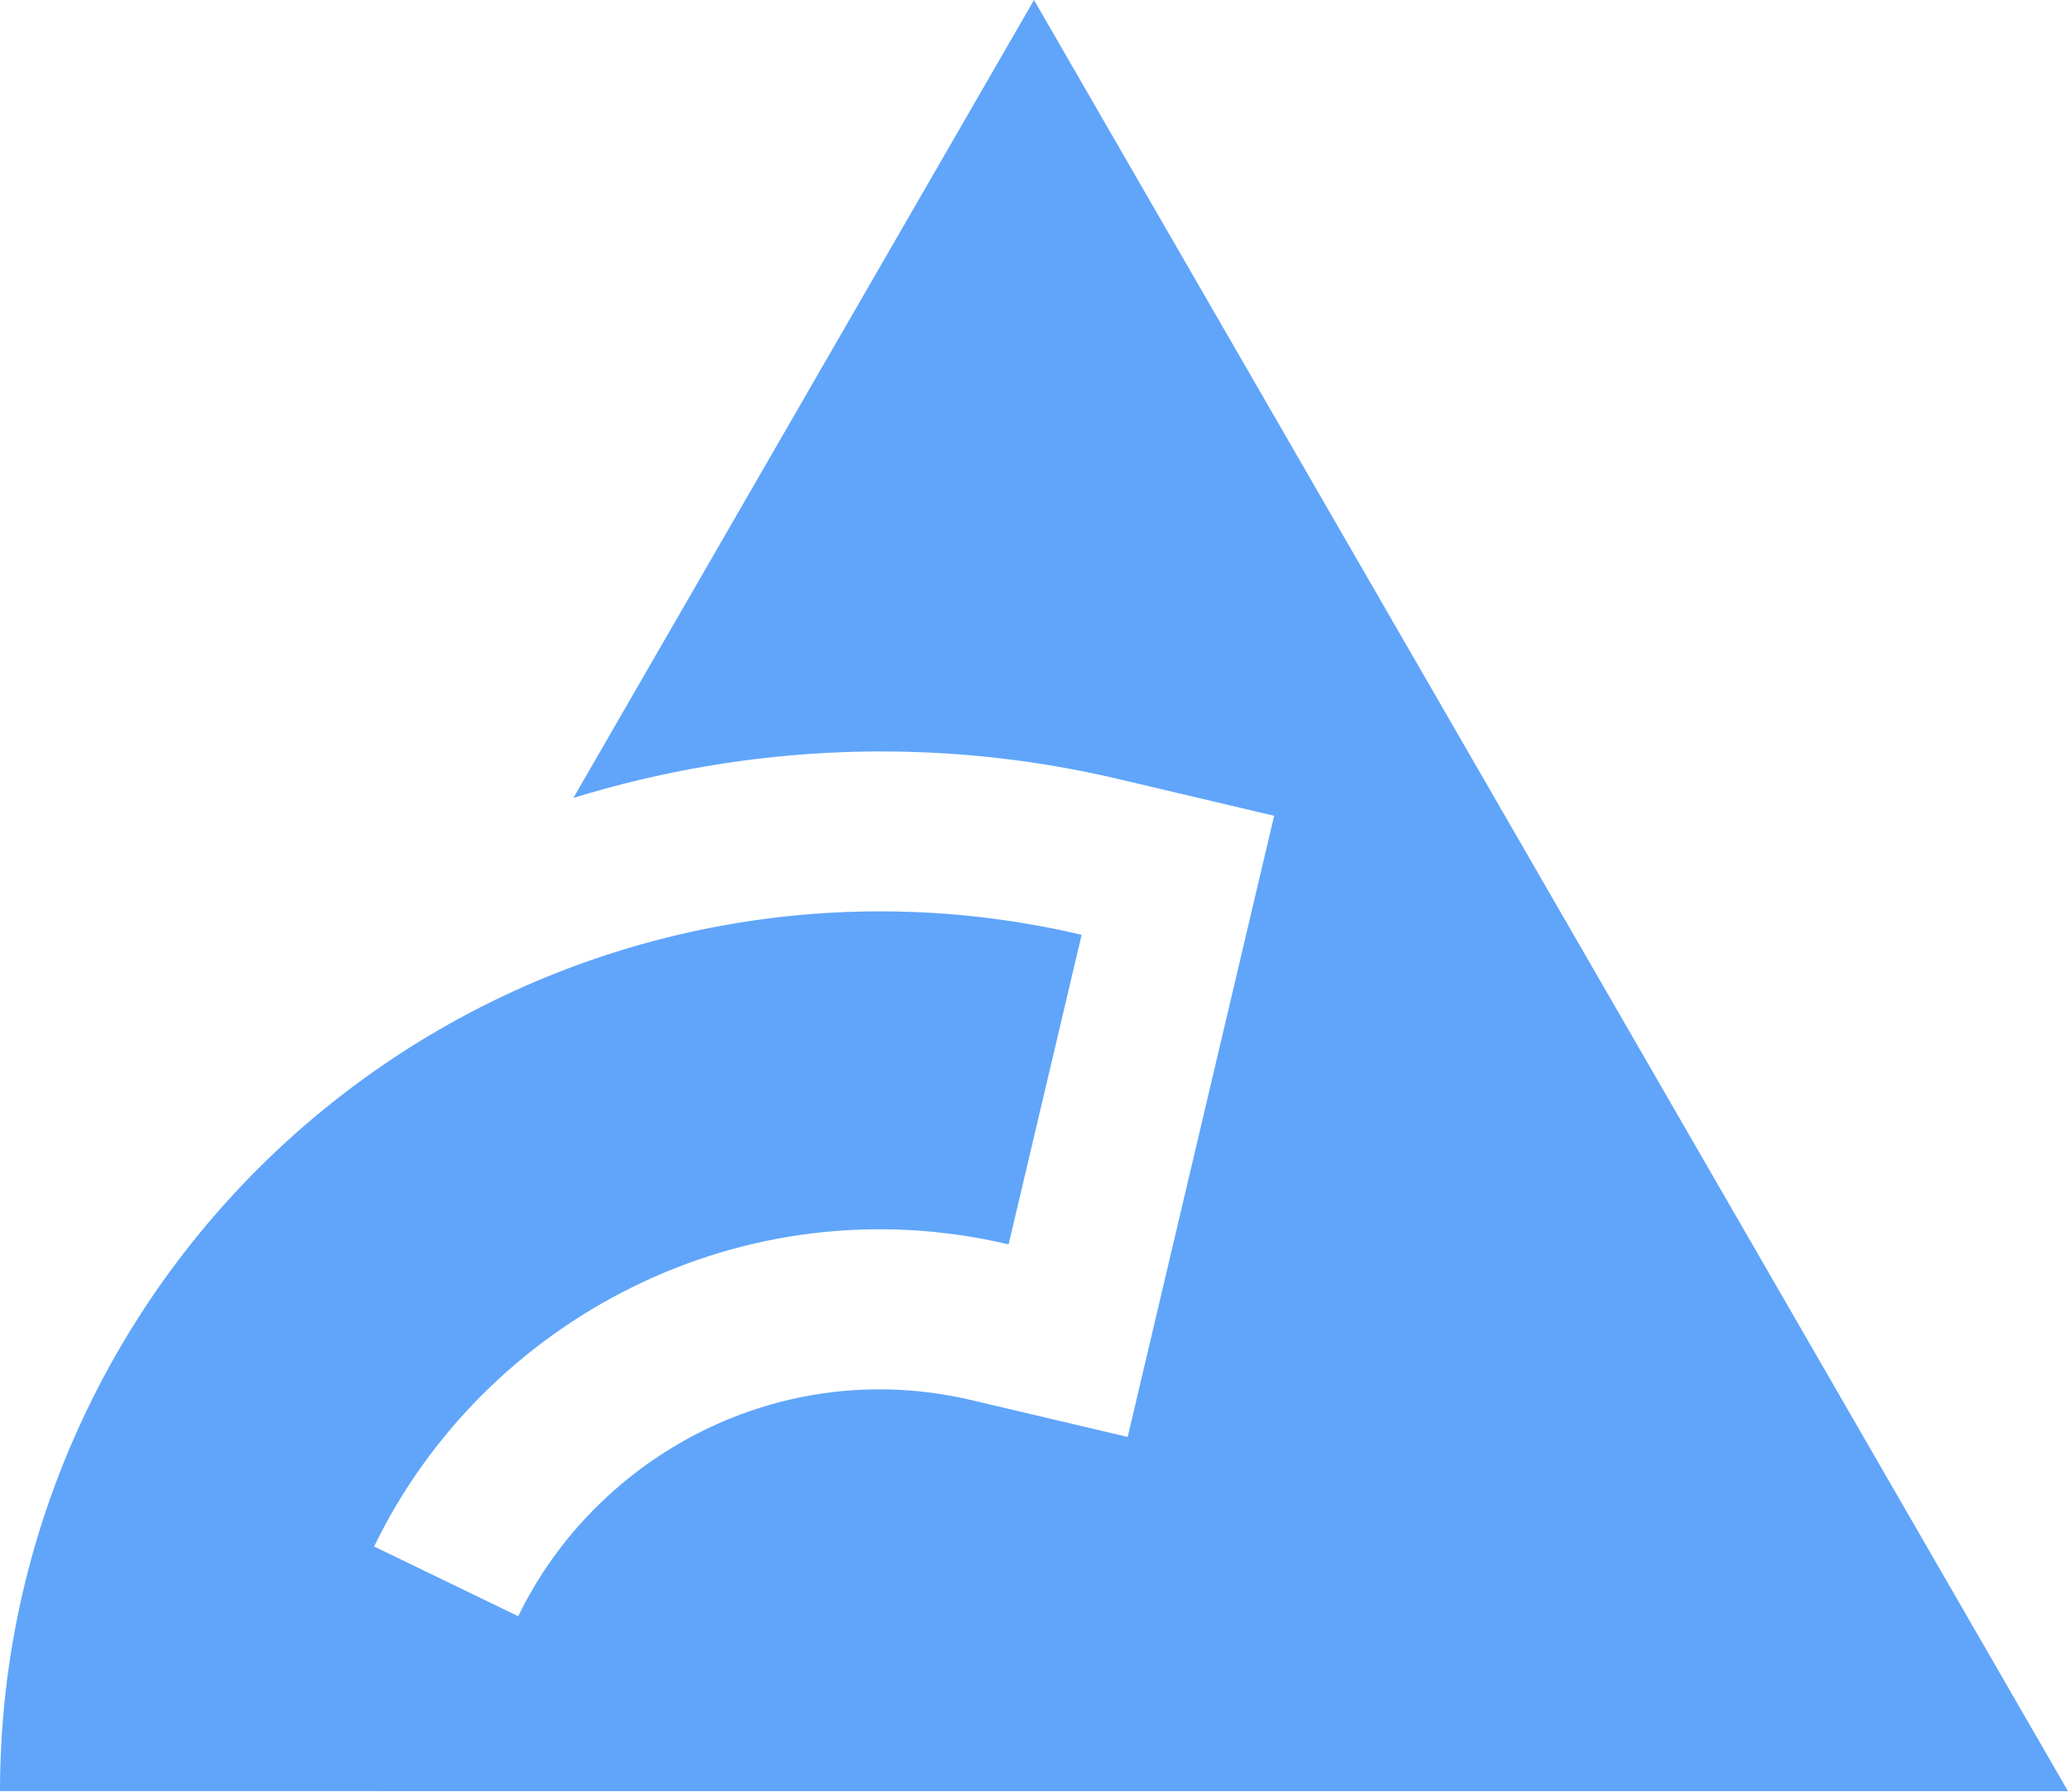
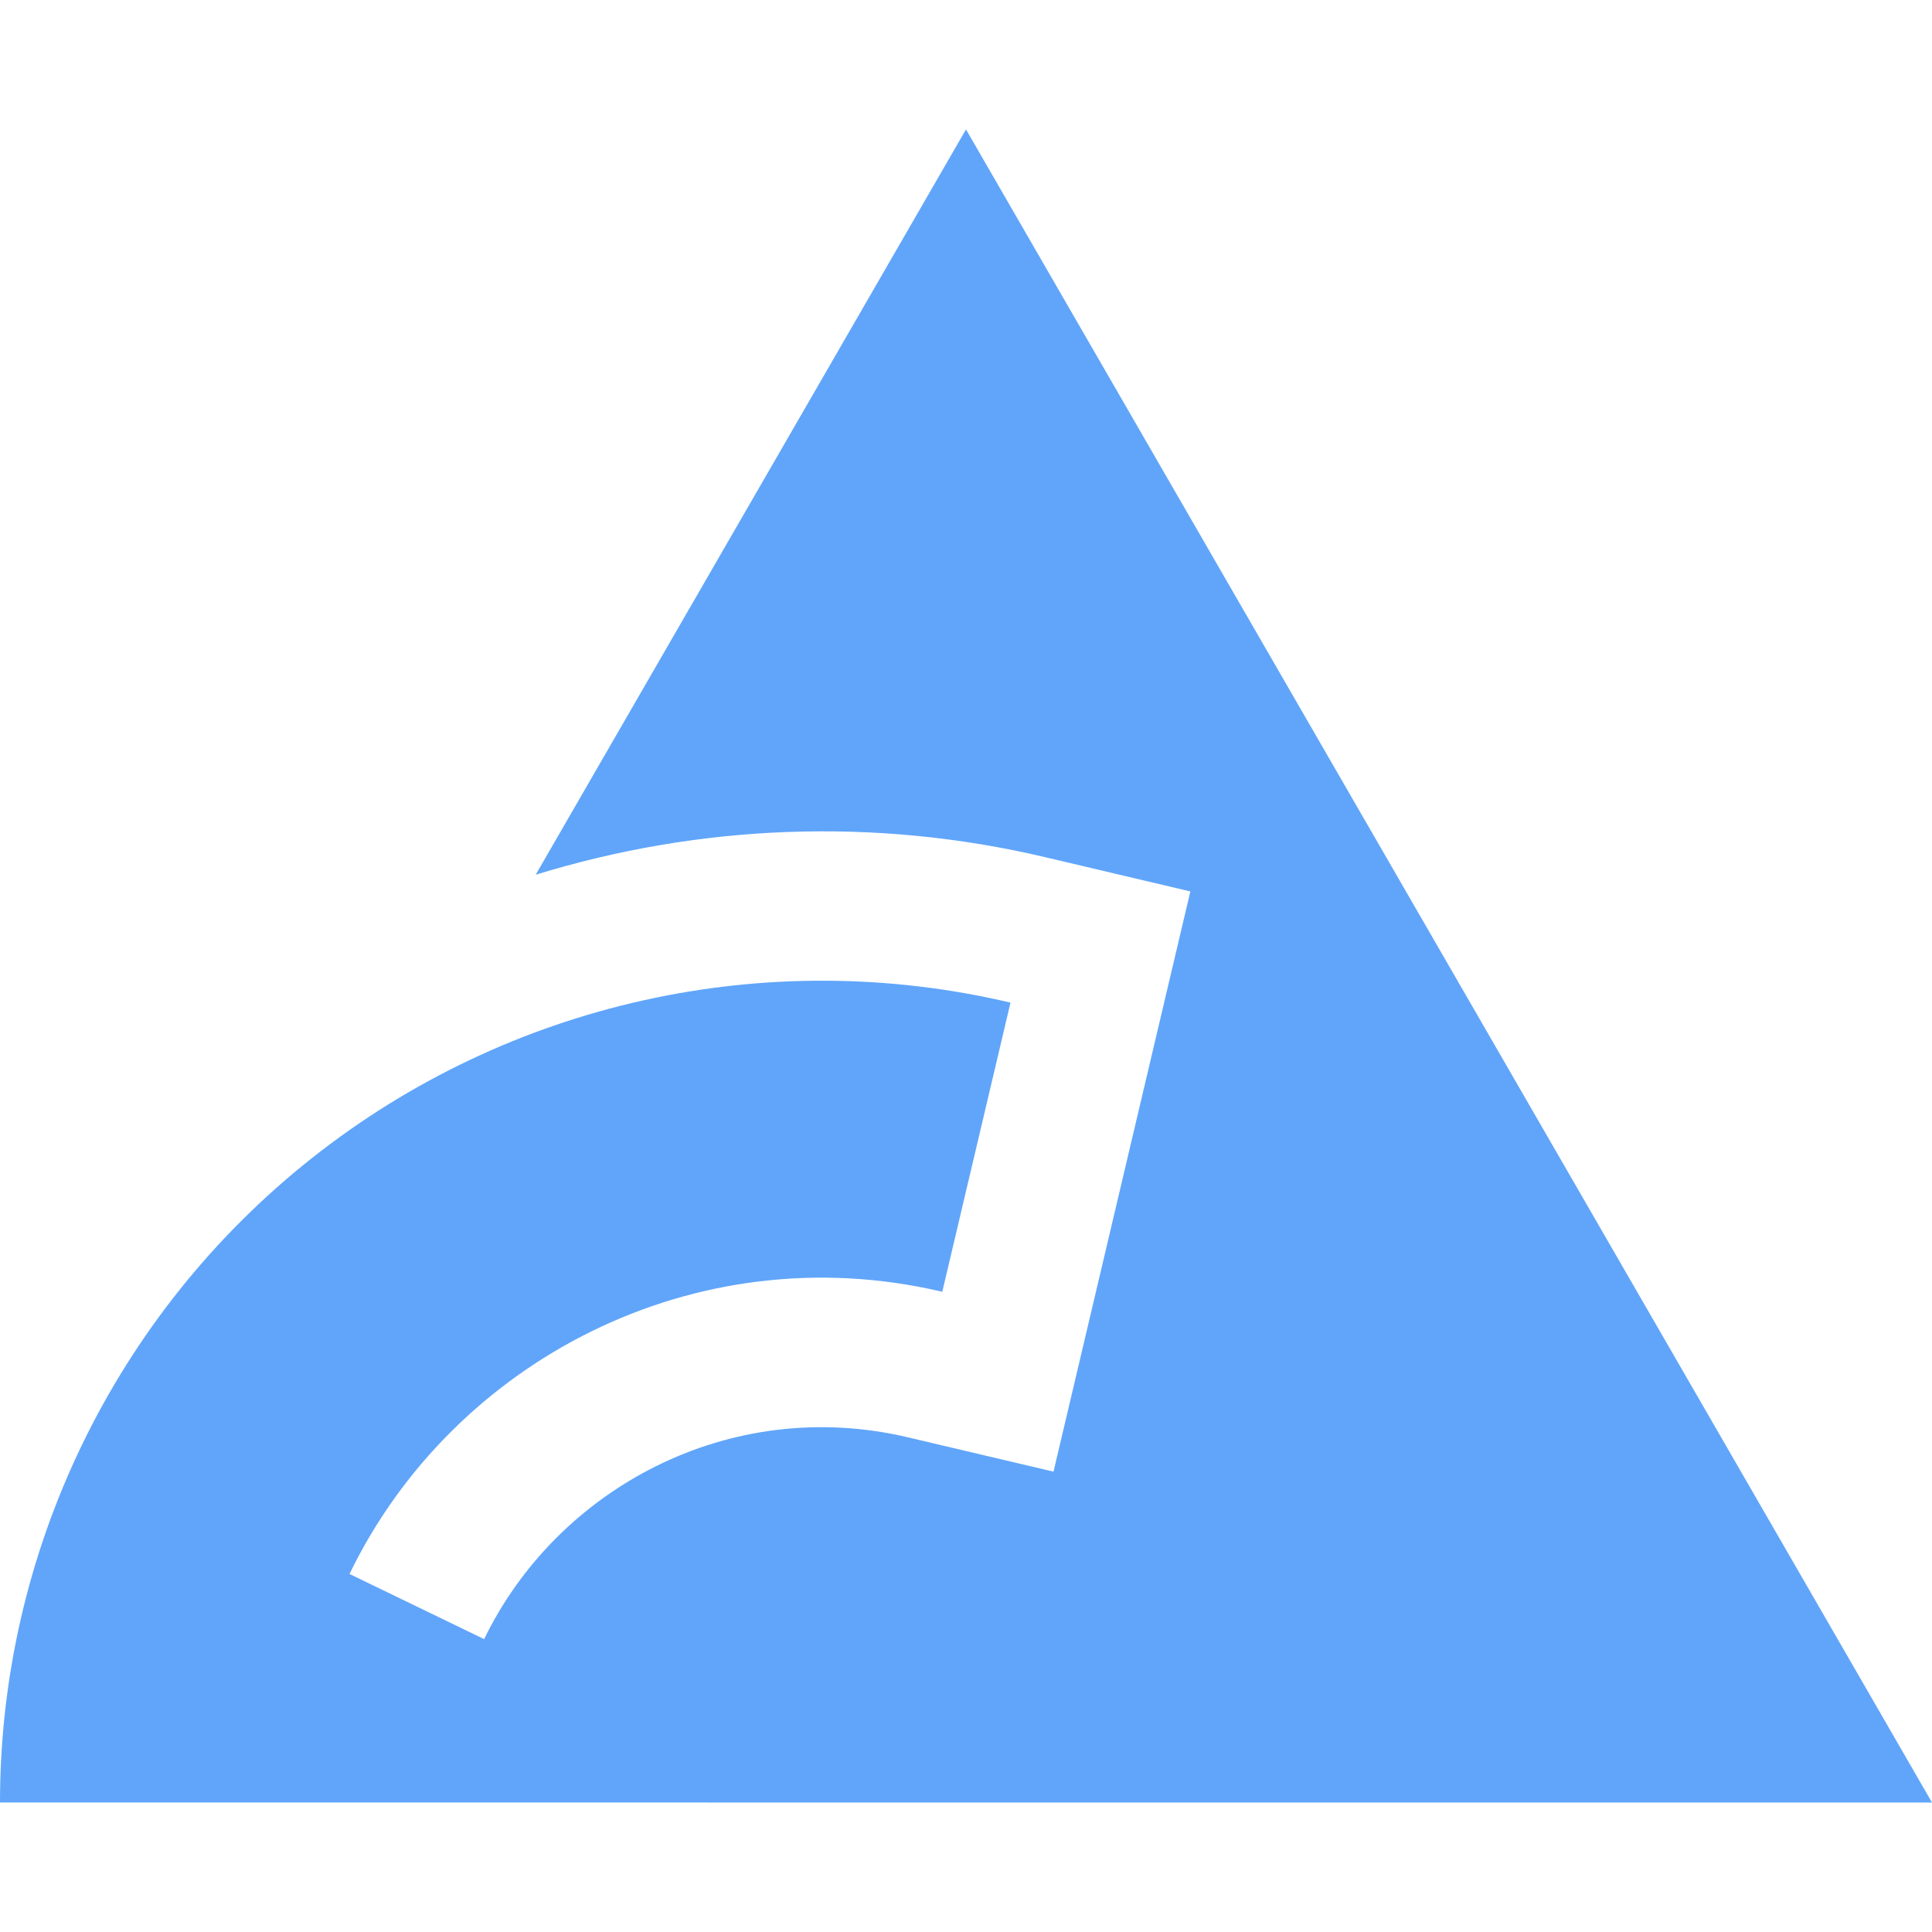
- <svg xmlns="http://www.w3.org/2000/svg" width="64" height="55.425" version="1.0">
+ <svg xmlns="http://www.w3.org/2000/svg" width="64" height="64" version="1.0">
  <rect id="background" width="100%" height="100%" fill="none" />
-   <path id="emblem" d="m32 0-14.255 24.69c5.409-1.668 11.228-1.915 16.869-0.584l4.818 1.137-4.533 19.22-4.825-1.137c-5.929-1.399-11.628 1.716-14.036 6.685l-4.46-2.158c3.403-7.029 11.424-11.285 19.636-9.348l2.26-9.579c-8.094-1.908-16.624-9e-3 -23.145 5.153-6.52 5.161-10.329 13.028-10.329 21.344l64 7.9e-4z" fill="#60a5fa" stroke-linecap="square" stroke-width="4.877" style="paint-order:markers fill stroke" />
+   <path id="emblem" d="m32 4.287-14.255 24.69c5.409-1.668 11.228-1.915 16.869-0.584l4.818 1.137-4.533 19.22-4.825-1.137c-5.929-1.399-11.628 1.716-14.036 6.685l-4.46-2.158c3.403-7.029 11.424-11.285 19.636-9.348l2.26-9.579c-8.094-1.908-16.624-9e-3 -23.145 5.153-6.52 5.161-10.329 13.028-10.329 21.344l64 7.9e-4z" fill="#60a5fa" stroke-linecap="square" stroke-width="4.877" style="paint-order:markers fill stroke" />
</svg>
